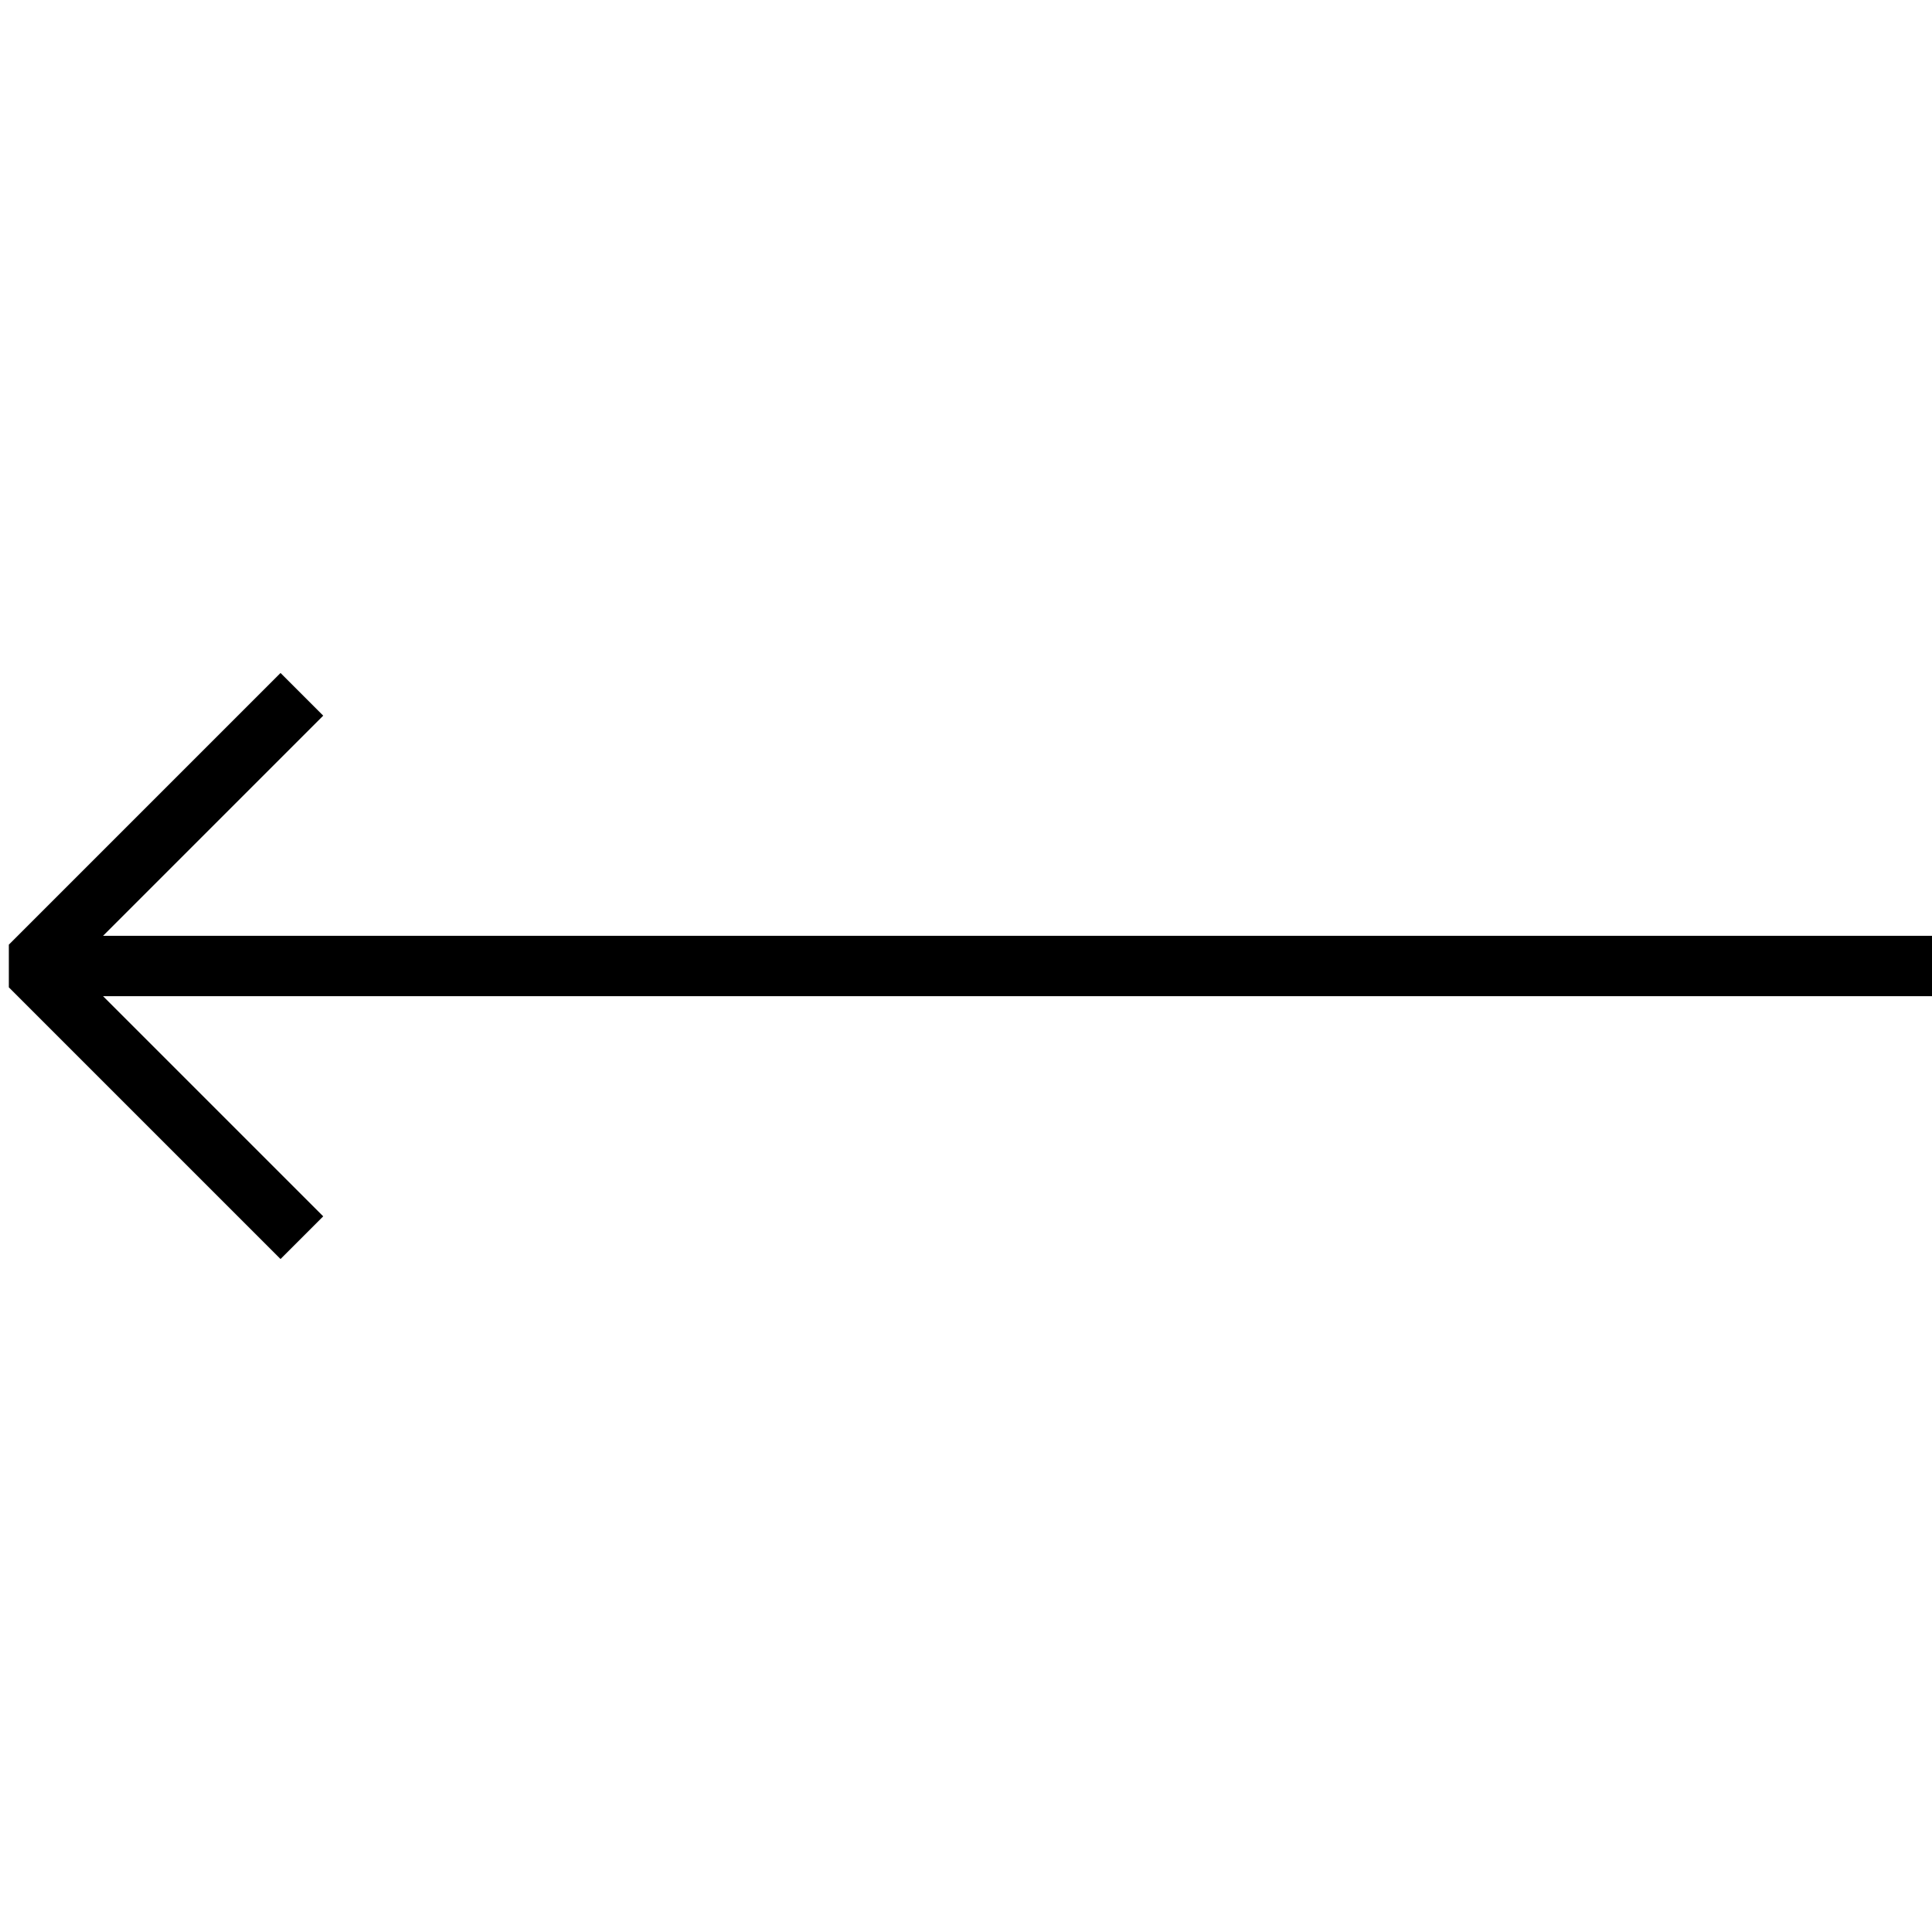
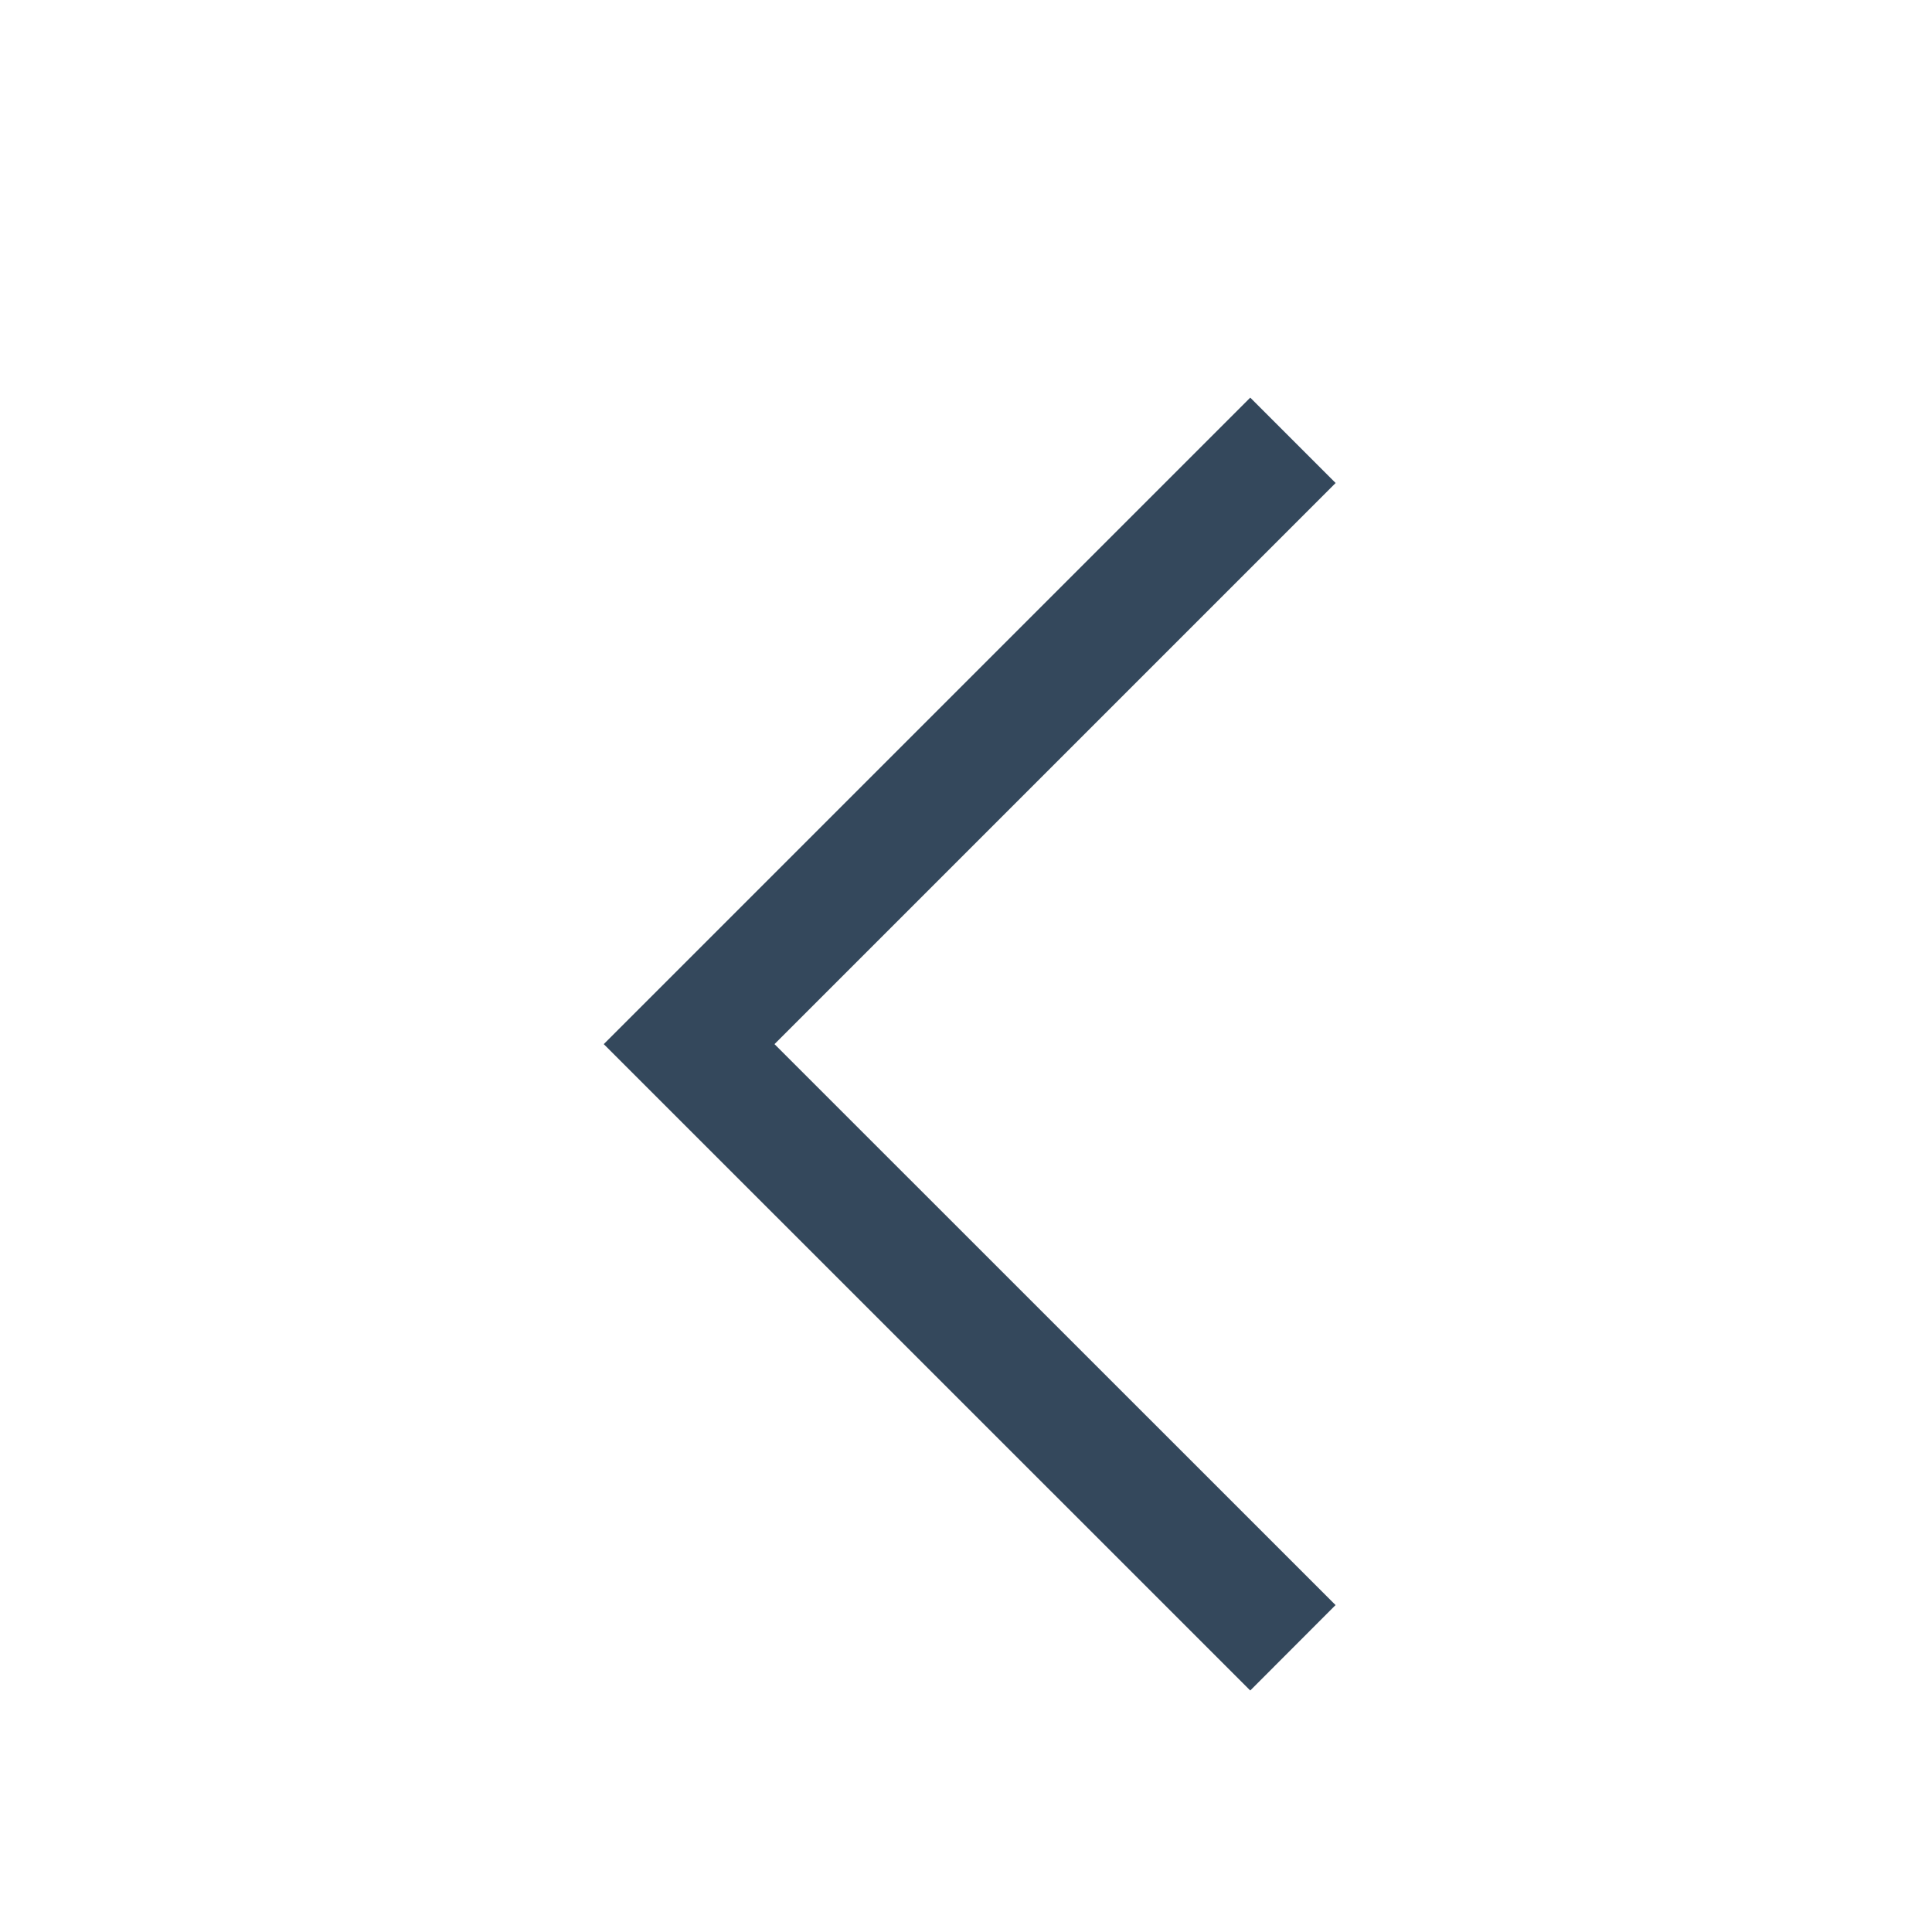
- <svg xmlns="http://www.w3.org/2000/svg" version="1.1" id="Layer_1" x="0px" y="0px" width="64px" height="64px" viewBox="0 0 64 64" enable-background="new 0 0 64 64" xml:space="preserve">
-   <g>
-     <line fill="none" stroke="#000000" stroke-width="2" stroke-miterlimit="10" x1="64" y1="32" x2="1" y2="32" />
-   </g>
-   <polyline fill="none" stroke="#000000" stroke-width="2" stroke-linejoin="bevel" stroke-miterlimit="10" points="10,23 1,32 10,41   " />
+ <svg xmlns="http://www.w3.org/2000/svg" width="16" height="16">
+   <path style="line-height:normal;text-indent:0;text-align:start;text-decoration-line:none;text-decoration-style:solid;text-decoration-color:#000;text-transform:none;block-progression:tb;isolation:auto;mix-blend-mode:normal" fill="#34485c" fill-rule="evenodd" d="m-930.94 919.655-.706.707-5.354-5.353 5.354-5.354.707.707-4.647 4.647 4.647 4.646z" color="#000" font-family="sans-serif" font-weight="400" overflow="visible" transform="translate(942 -906.362)" />
</svg>
